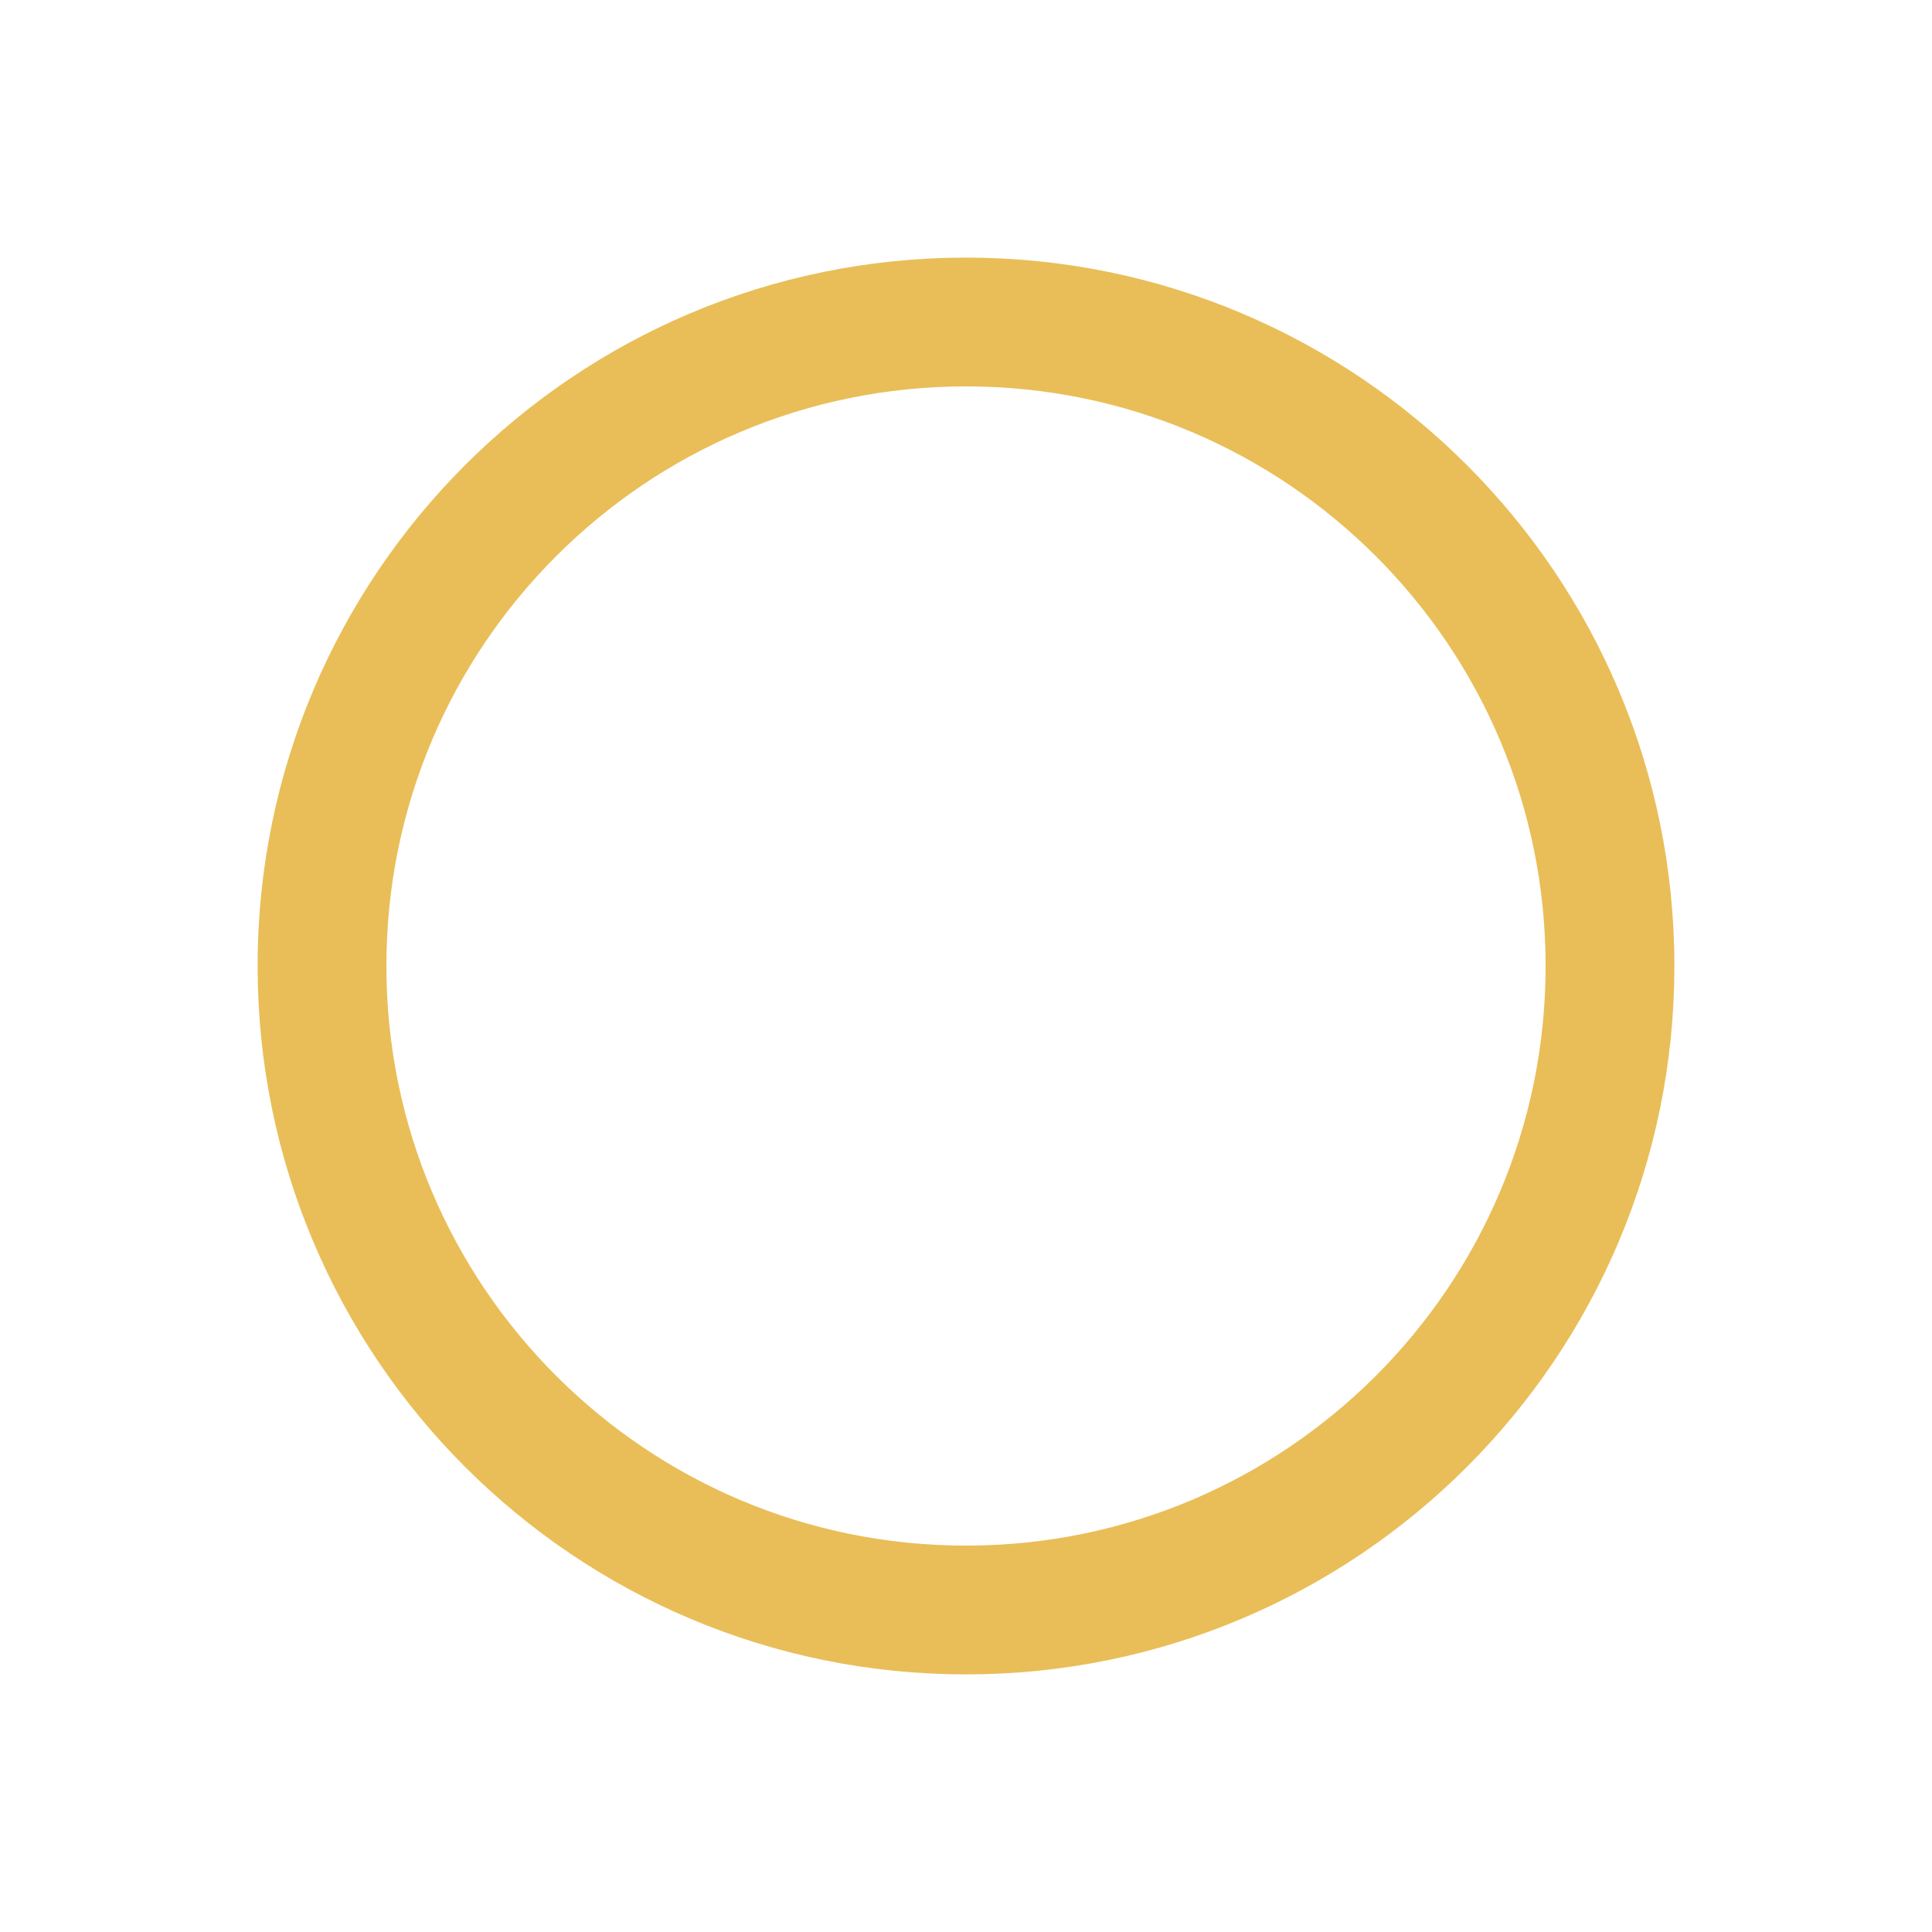
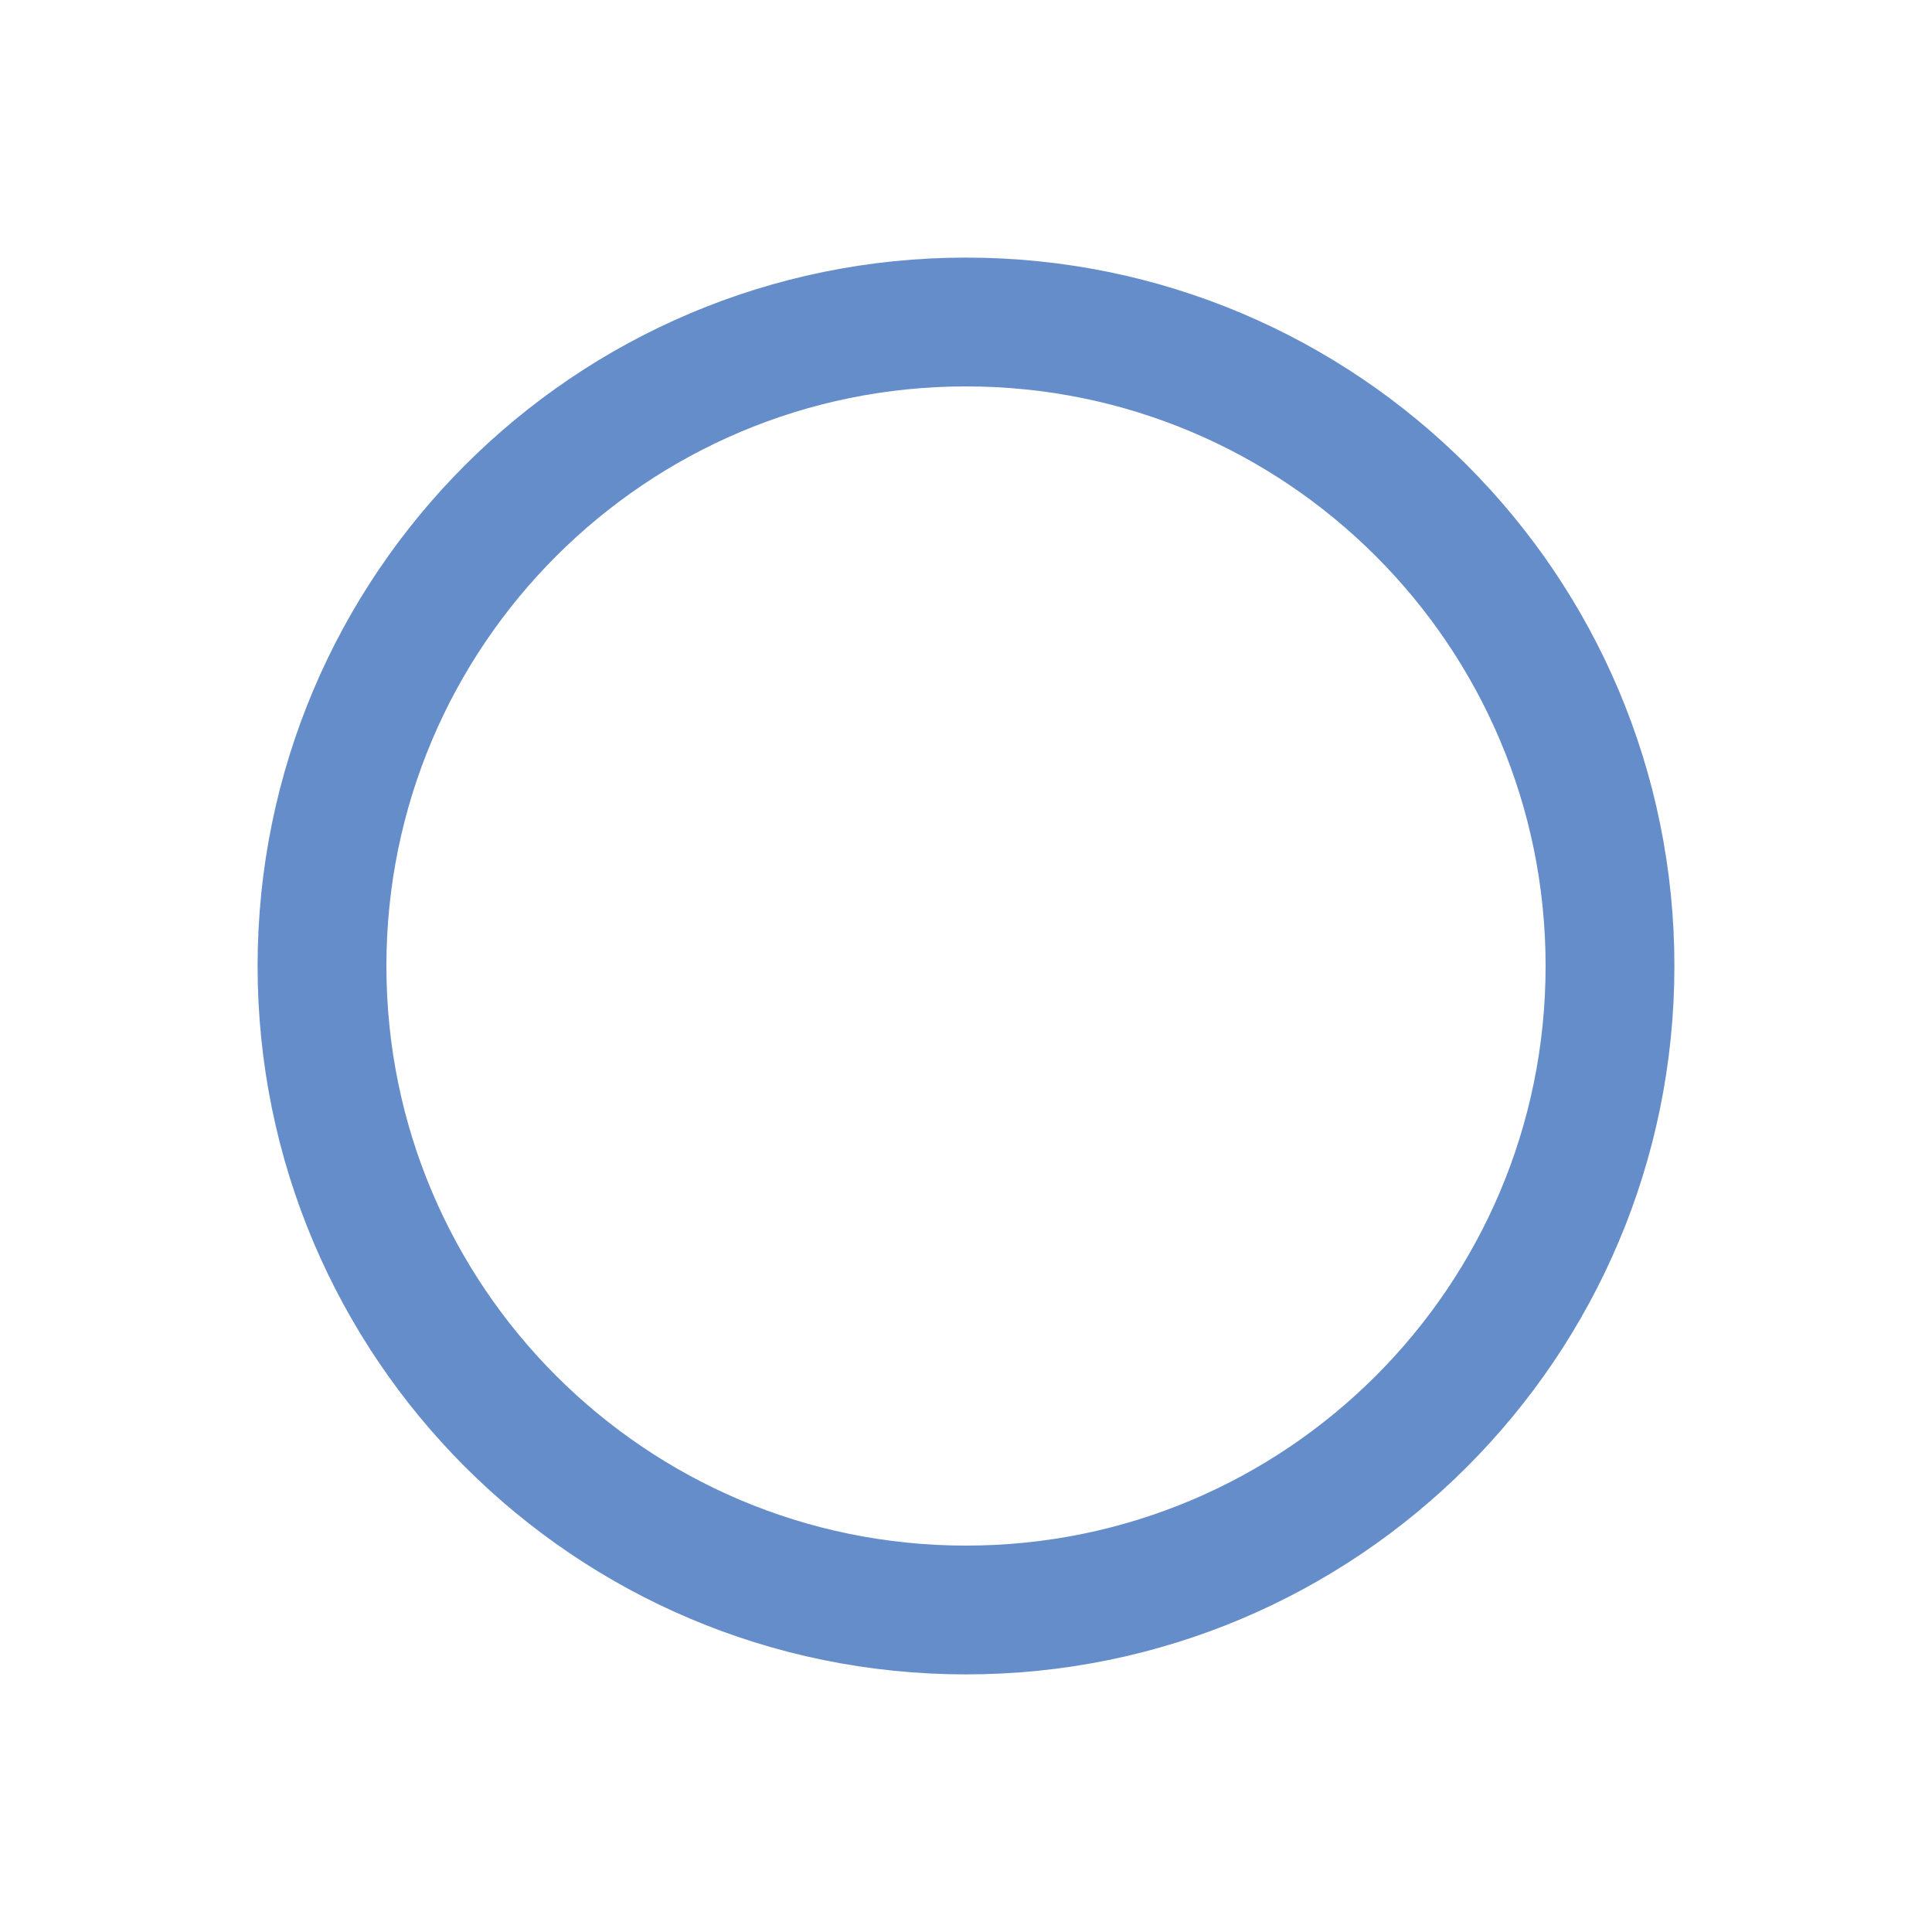
- <svg xmlns="http://www.w3.org/2000/svg" width="20" height="20" viewBox="0 0 24 24" fill="none" stroke="#e9be58" stroke-width="1.6" stroke-linecap="round" stroke-linejoin="round">
+ <svg xmlns="http://www.w3.org/2000/svg" width="20" height="20" viewBox="0 0 24 24" fill="none" stroke="#648dca" stroke-width="1.6" stroke-linecap="round" stroke-linejoin="round">
  <circle cx="12" cy="12" r="8" />
</svg>
